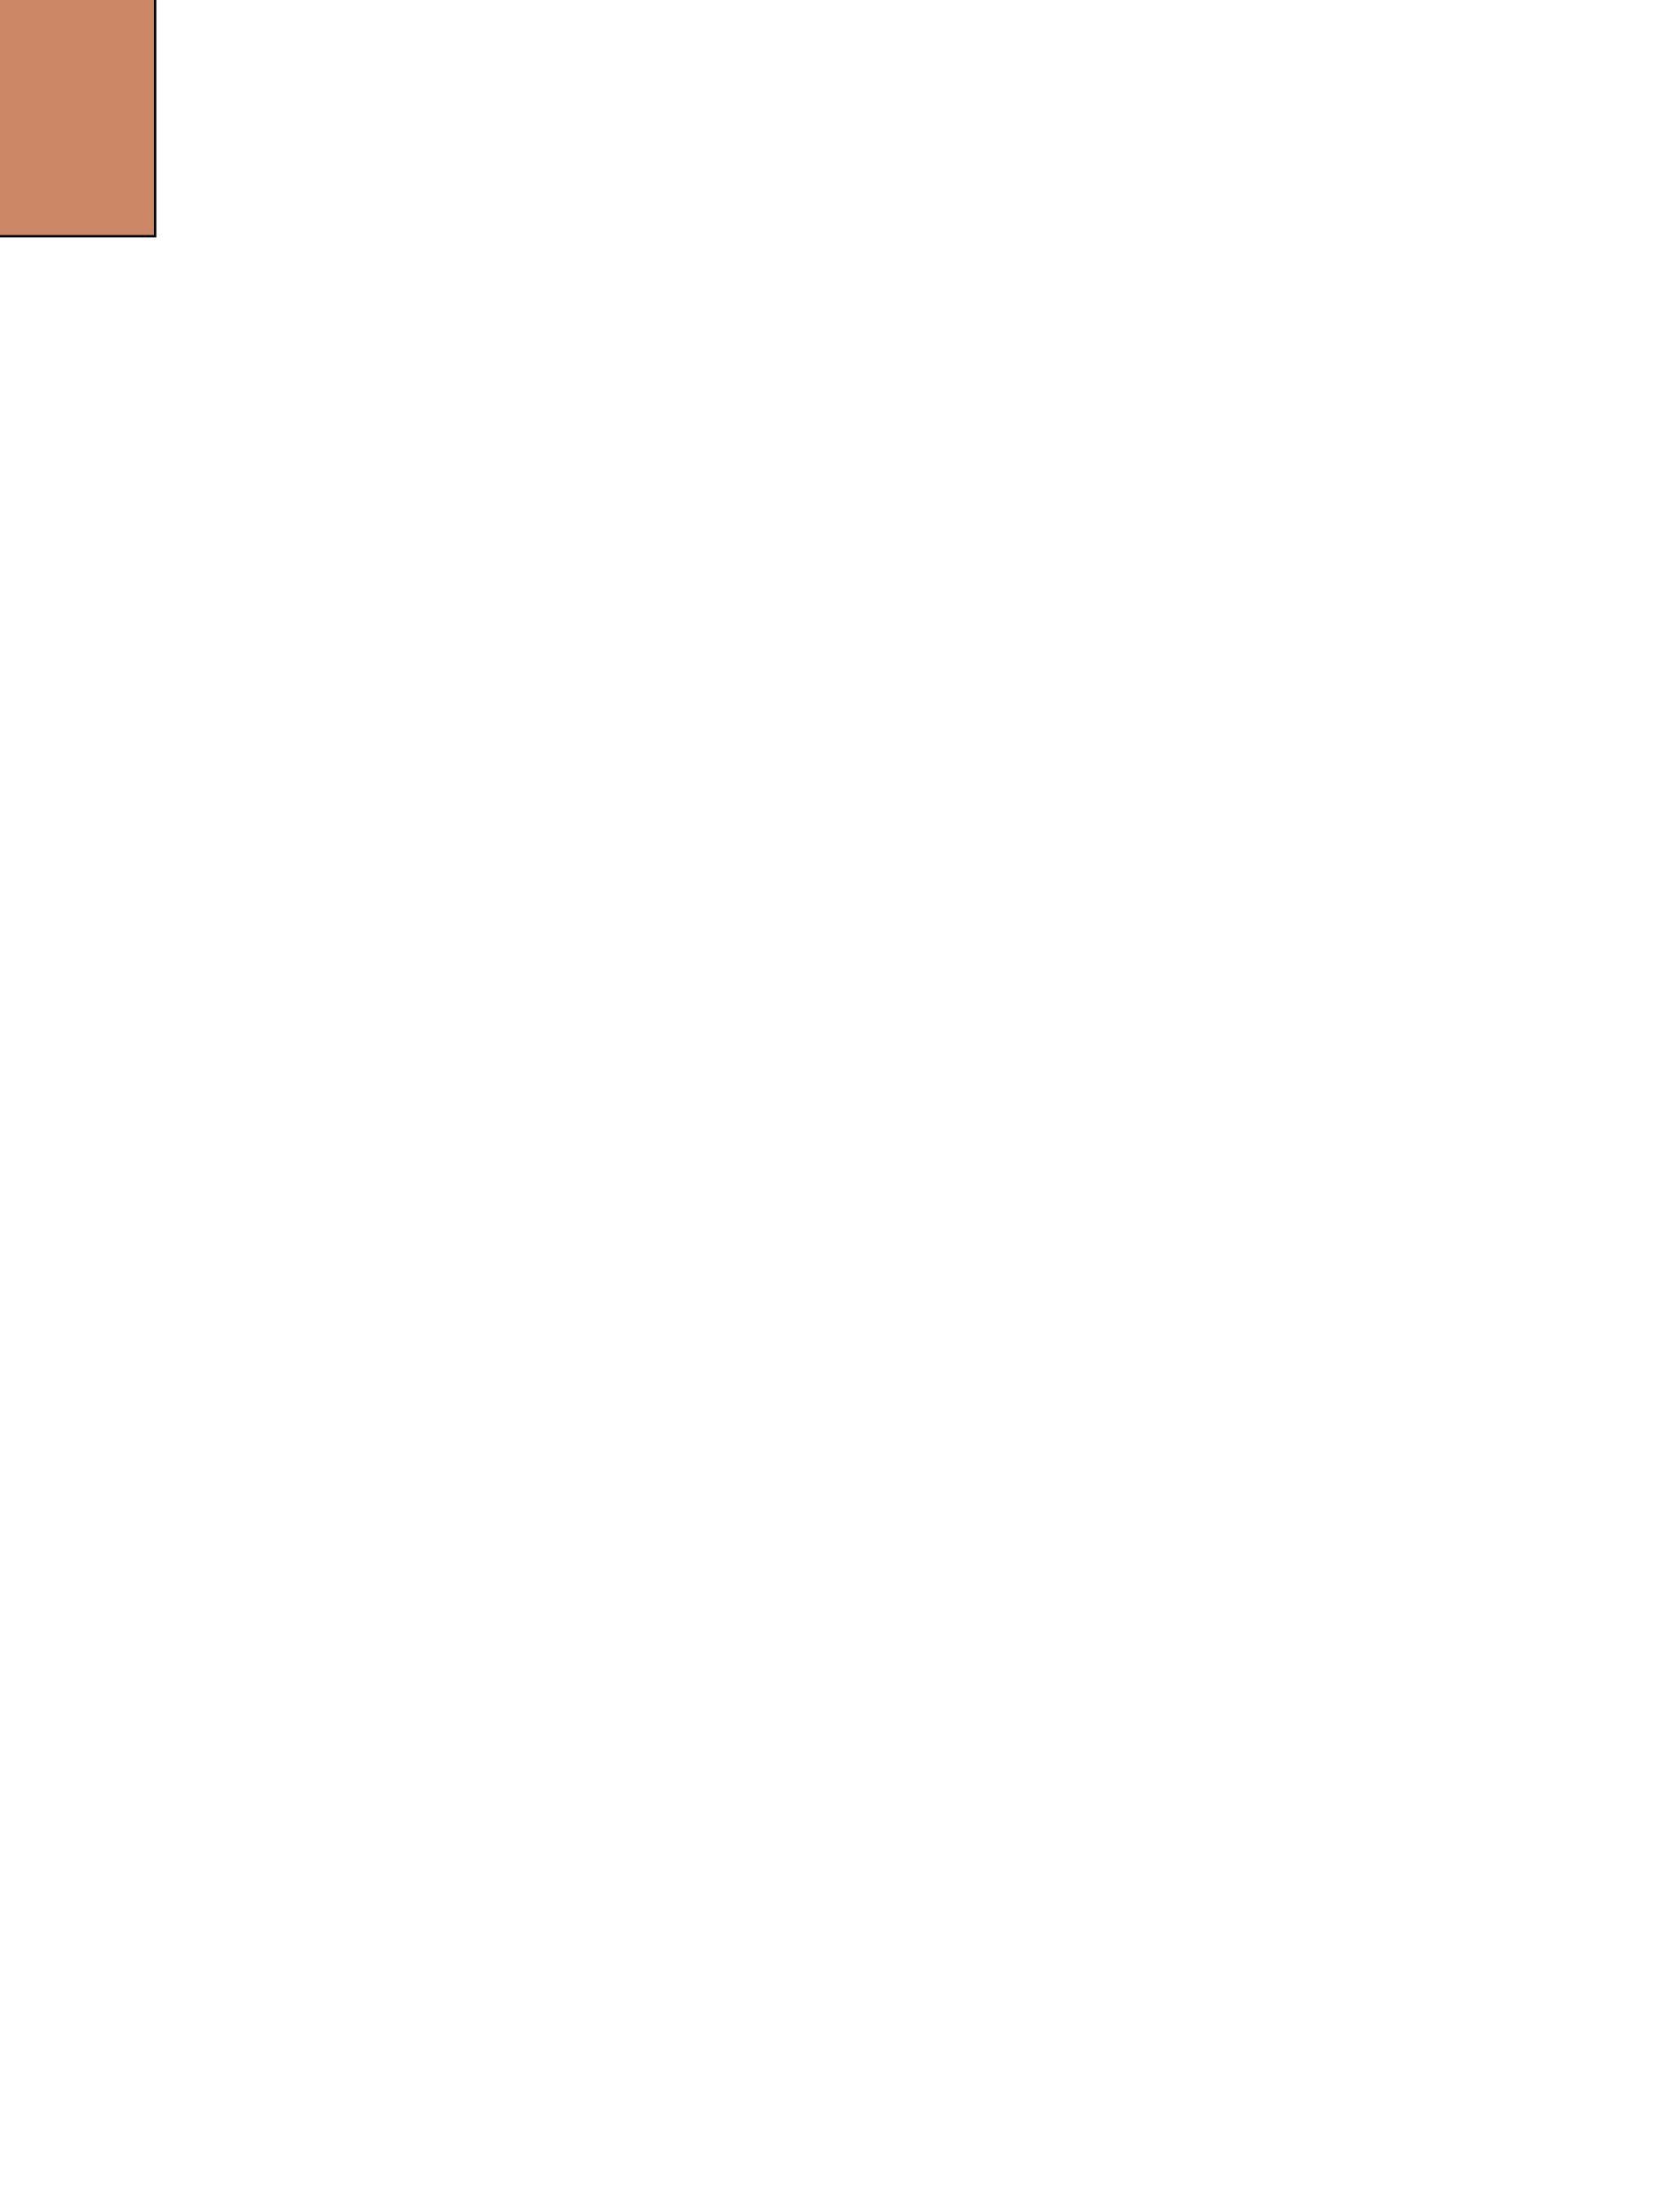
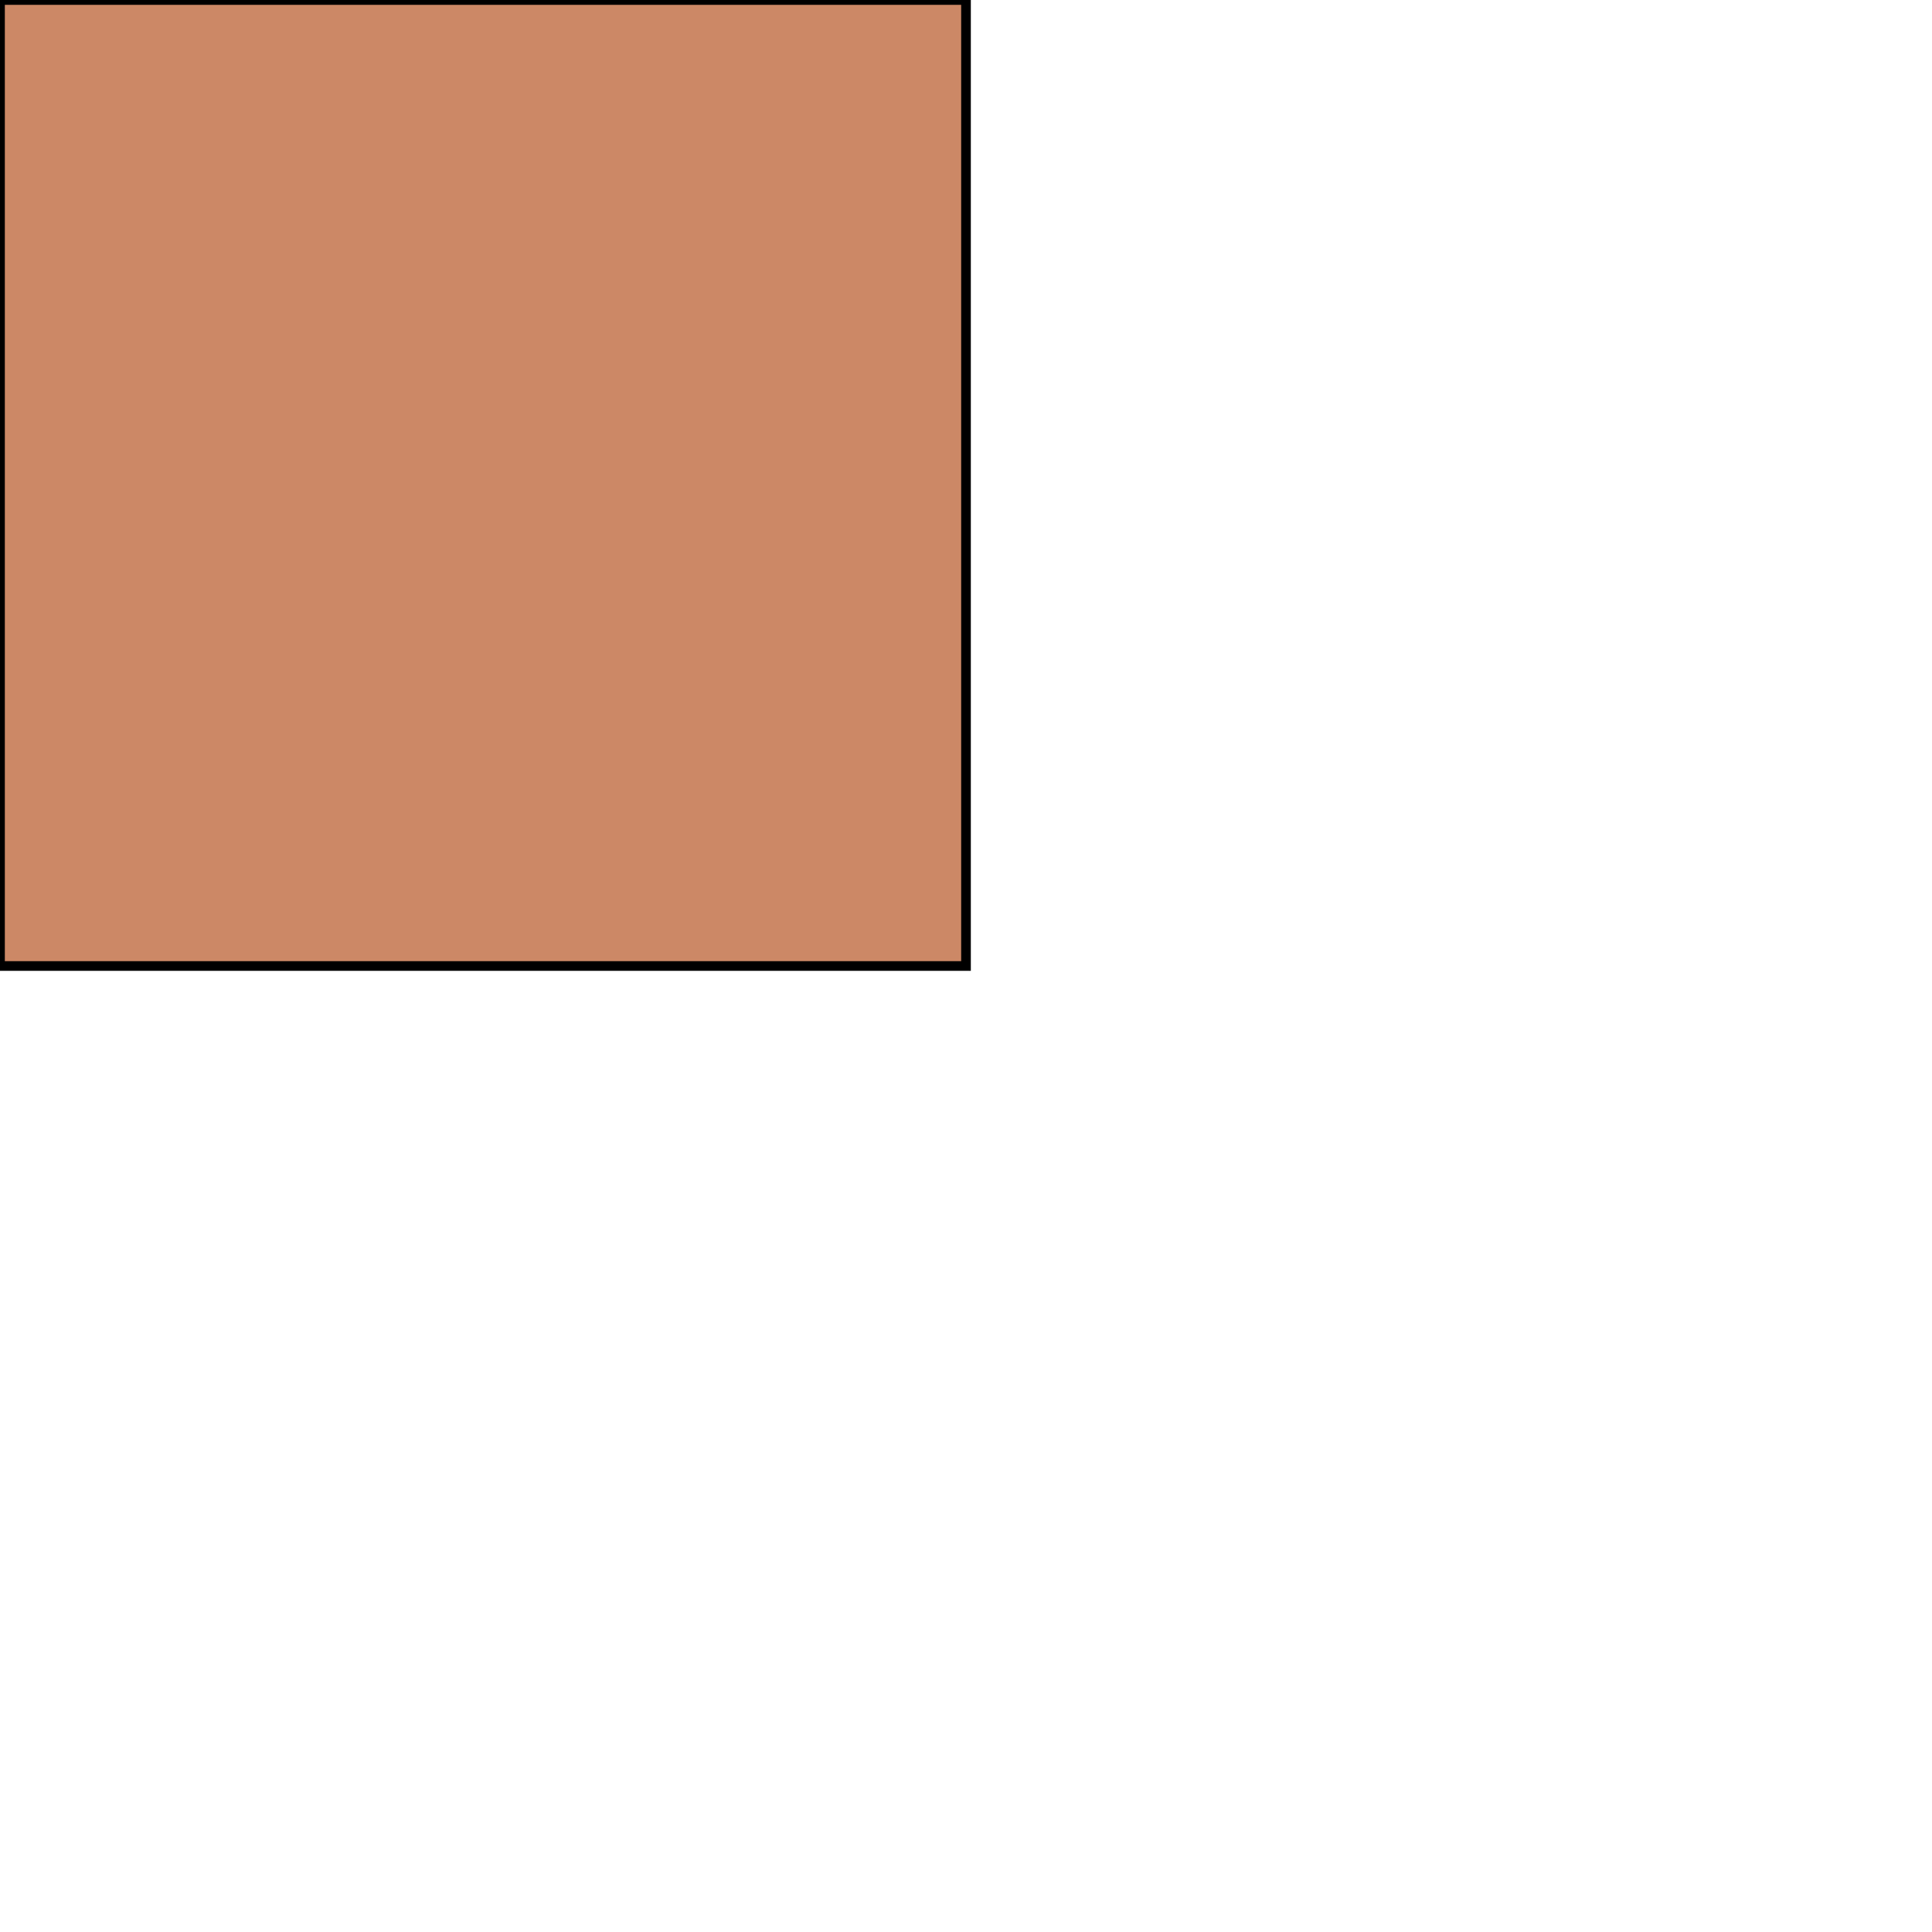
- <svg xmlns="http://www.w3.org/2000/svg" contentScriptType="text/ecmascript" zoomAndPan="magnify" style="-webkit-print-color-adjust:exact; color-adjust:exact !important;" contentStyleType="text/css" viewBox="35.0 1.0 702.25 927.0" preserveAspectRatio="xMidYMin meet" version="1.1">
+ <svg xmlns="http://www.w3.org/2000/svg" contentScriptType="text/ecmascript" zoomAndPan="magnify" contentStyleType="text/css" viewBox="0 0 200 200" preserveAspectRatio="xMidYMin meet" version="1.1">
  <path d="M0 0 V100 H100 V0 H0" fill="#cc8866" stroke="black" />
</svg>
